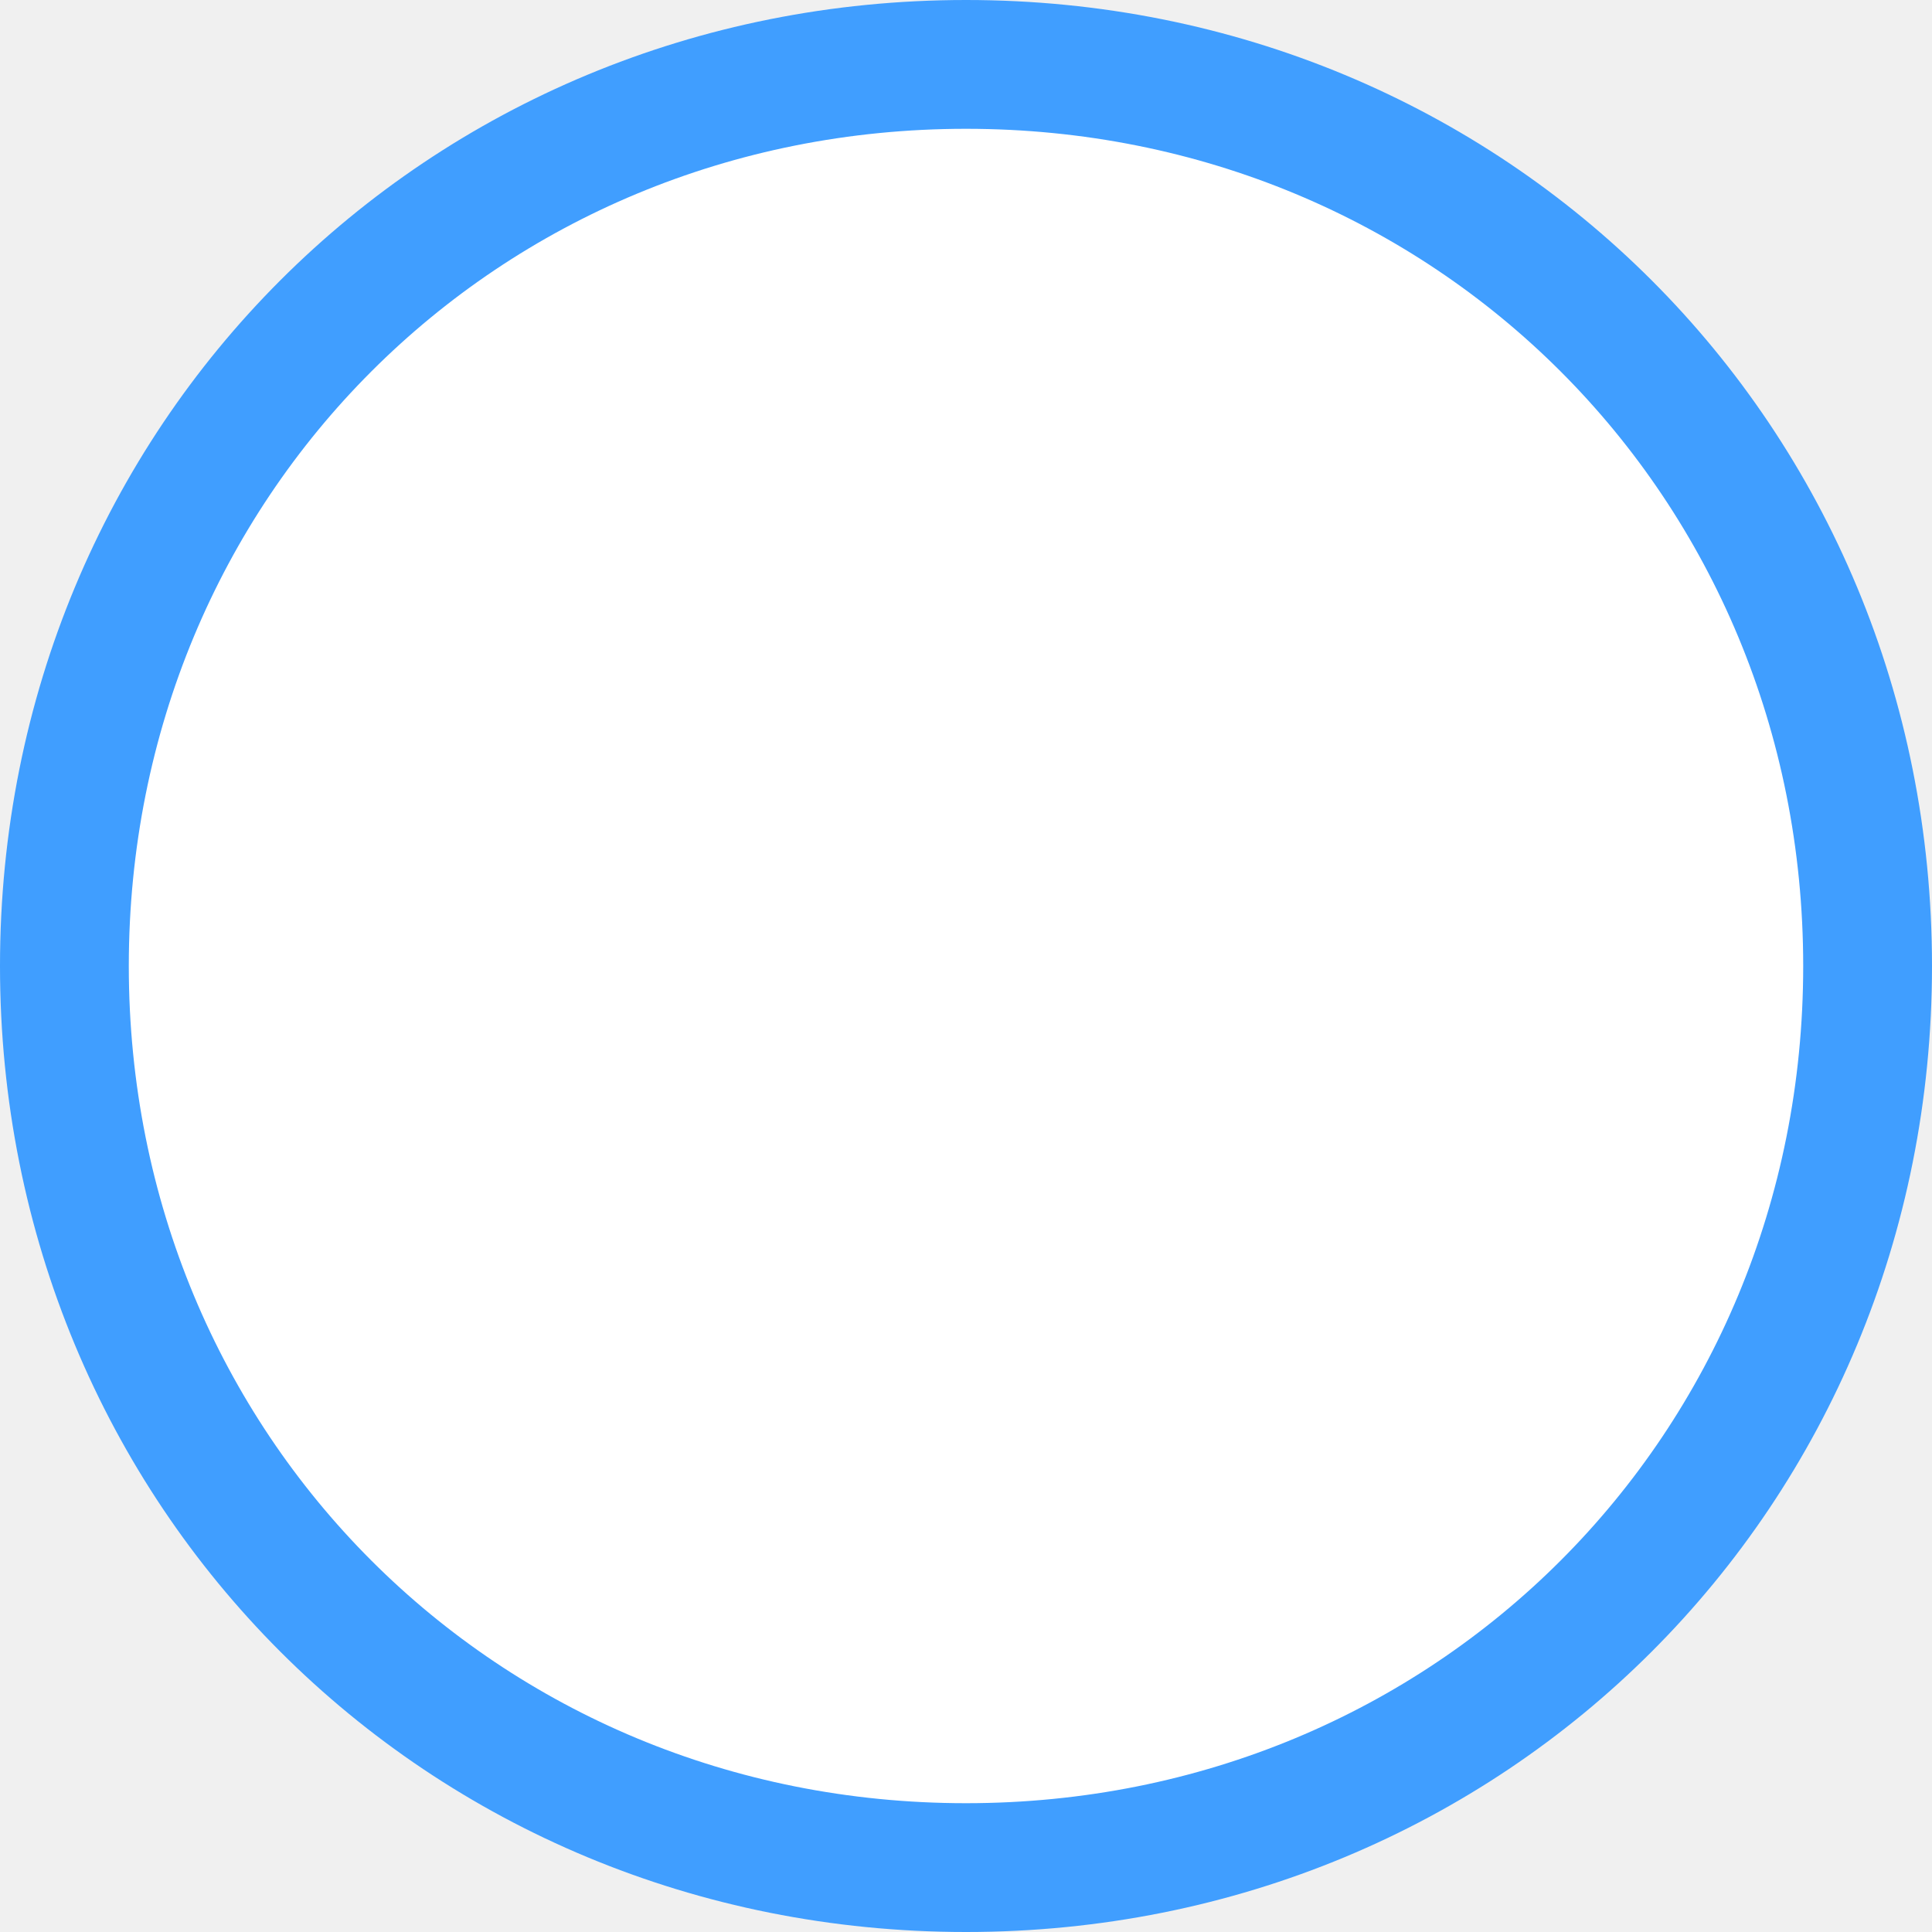
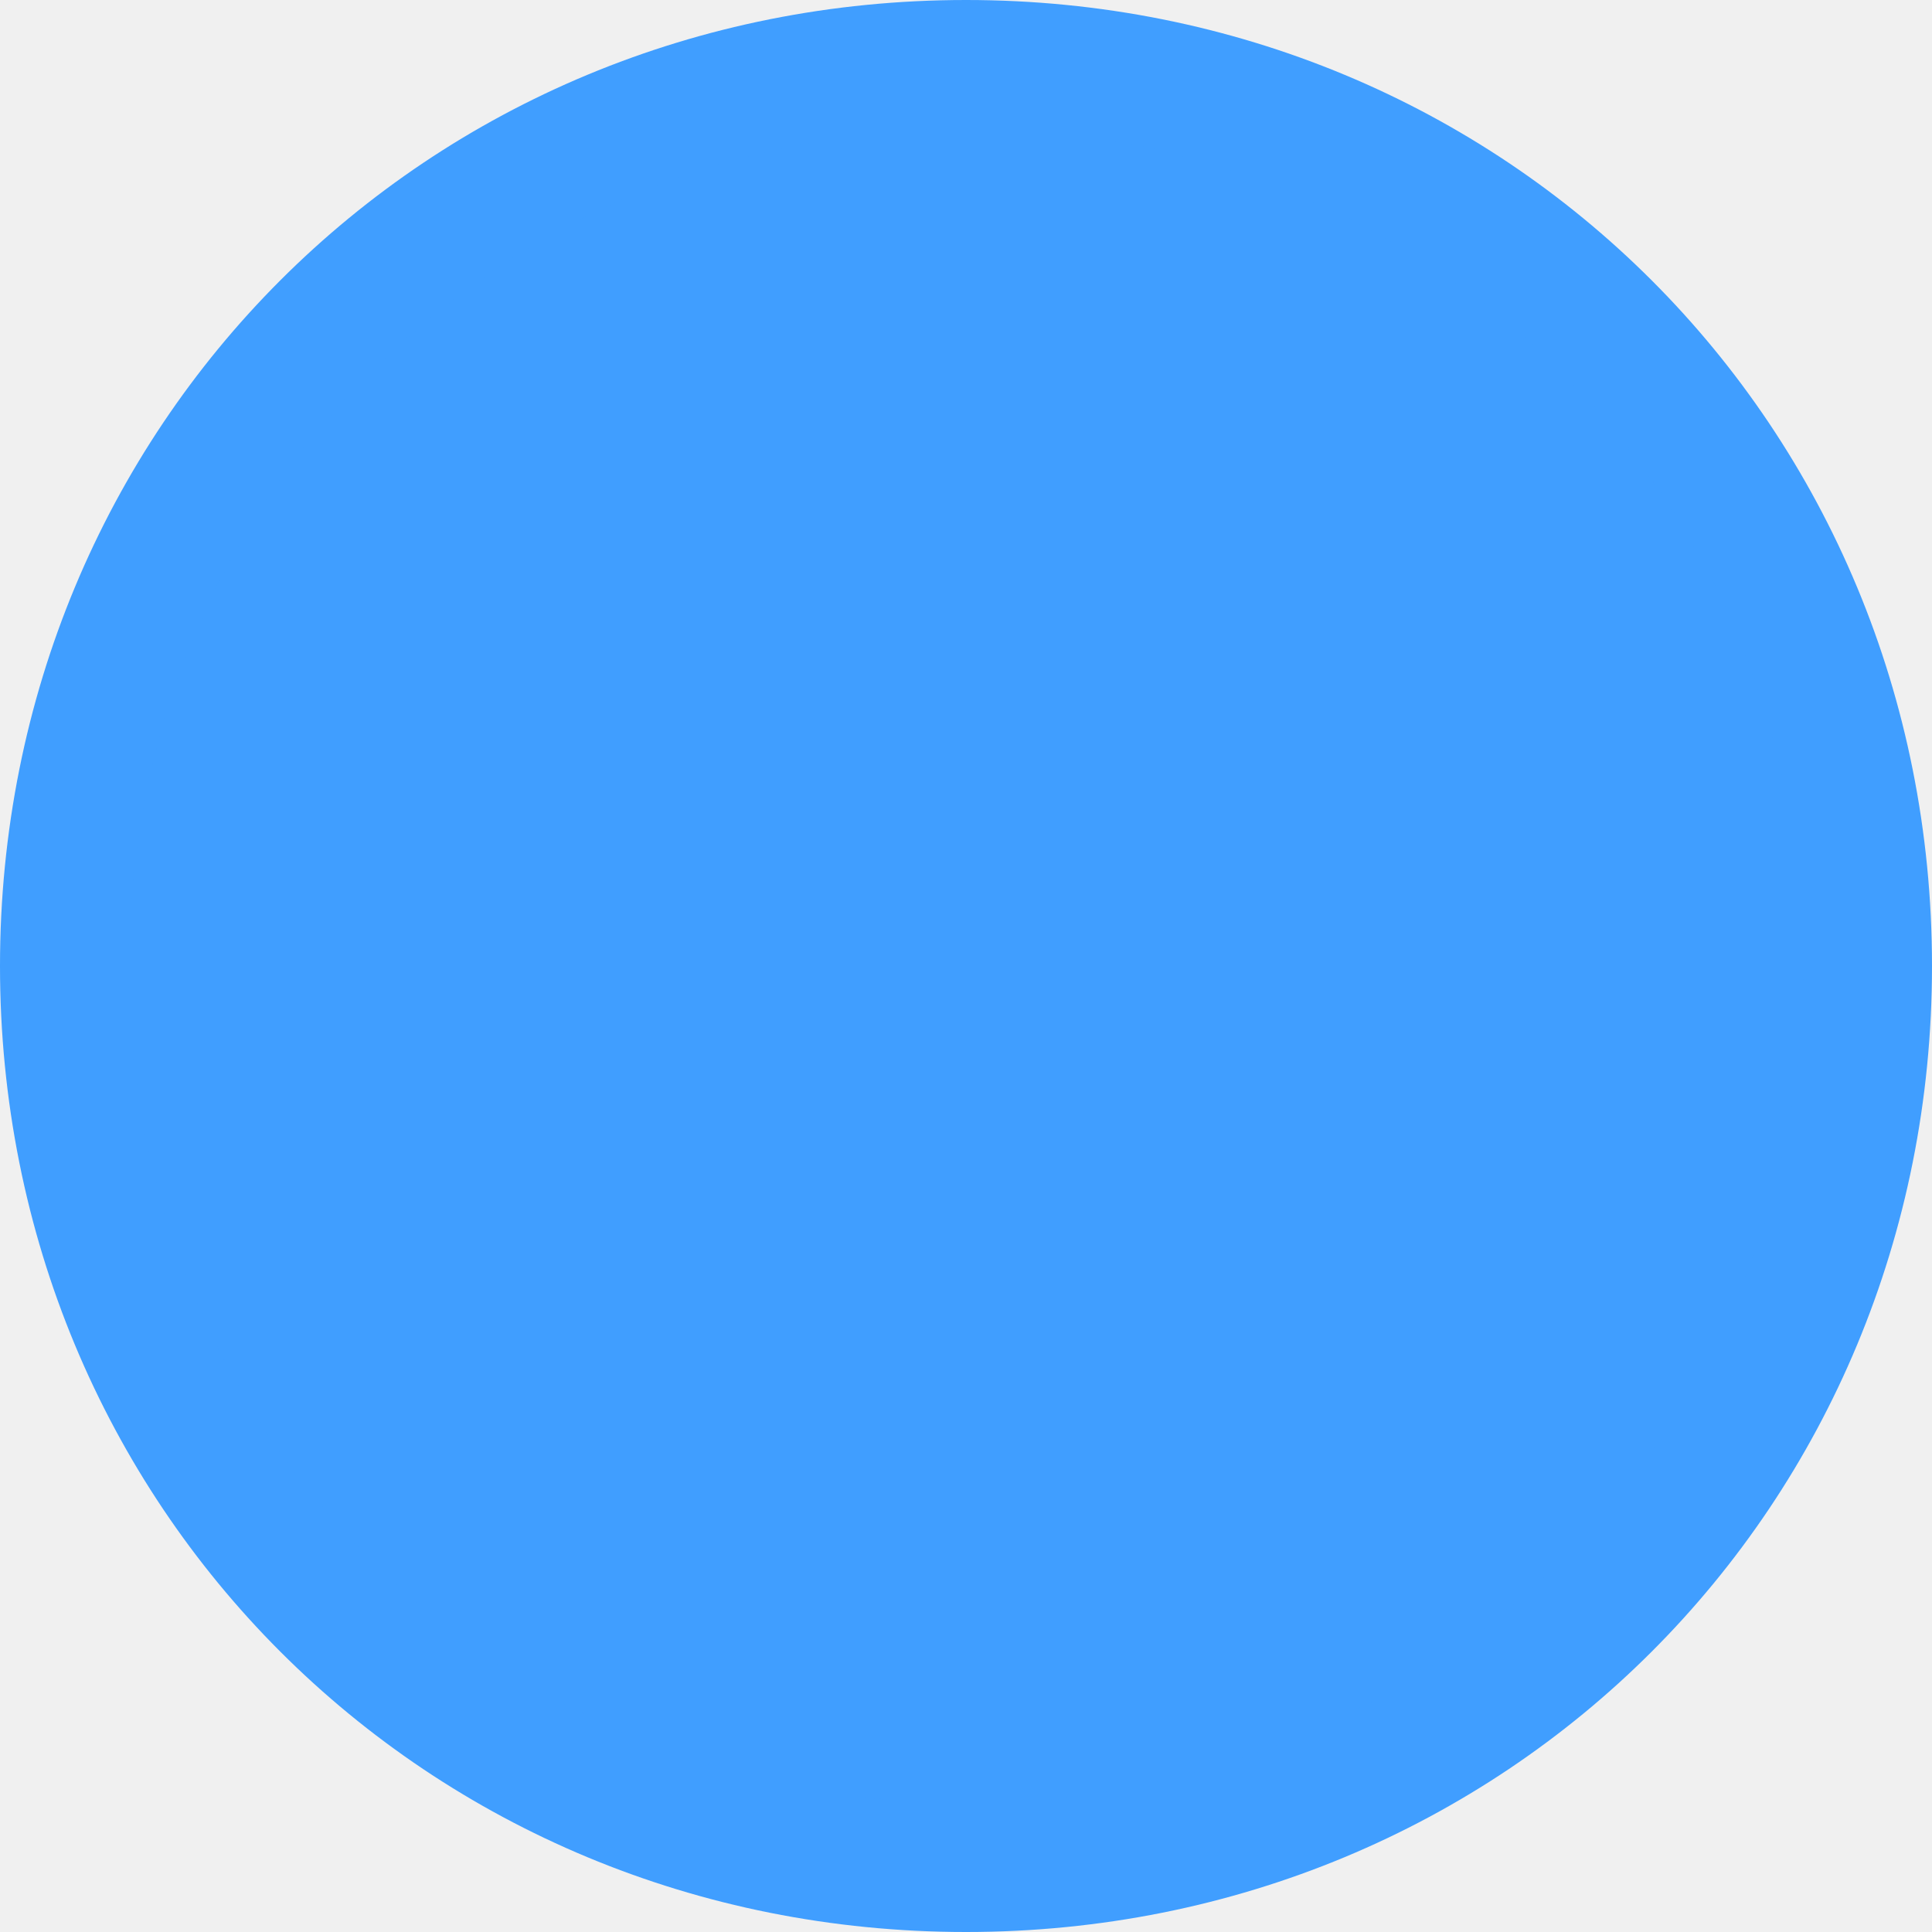
<svg xmlns="http://www.w3.org/2000/svg" version="1.1" width="30px" height="30px">
-   <g transform="matrix(1 0 0 1 -188 -328 )">
-     <path d="M 203 329  C 210.84 329  217 335.16  217 343  C 217 350.84  210.84 357  203 357  C 195.16 357  189 350.84  189 343  C 189 335.16  195.16 329  203 329  Z " fill-rule="nonzero" fill="#ffffff" stroke="none" />
-     <path d="M 203 329  C 210.84 329  217 335.16  217 343  C 217 350.84  210.84 357  203 357  C 195.16 357  189 350.84  189 343  C 189 335.16  195.16 329  203 329  Z " stroke-width="2" stroke="#409eff" fill="none" />
+   <g transform="matrix(1 0 0 1 -777 -328 )">
+     <path d="M 792 329  C 799.84 329  806 335.16  806 343  C 806 350.84  799.84 357  792 357  C 784.16 357  778 350.84  778 343  C 778 335.16  784.16 329  792 329  Z " fill-rule="nonzero" fill="#409eff" stroke="none" />
+     <path d="M 792 329  C 799.84 329  806 335.16  806 343  C 806 350.84  799.84 357  792 357  C 784.16 357  778 350.84  778 343  C 778 335.16  784.16 329  792 329  Z " stroke-width="2" stroke="#409eff" fill="none" />
  </g>
</svg>
